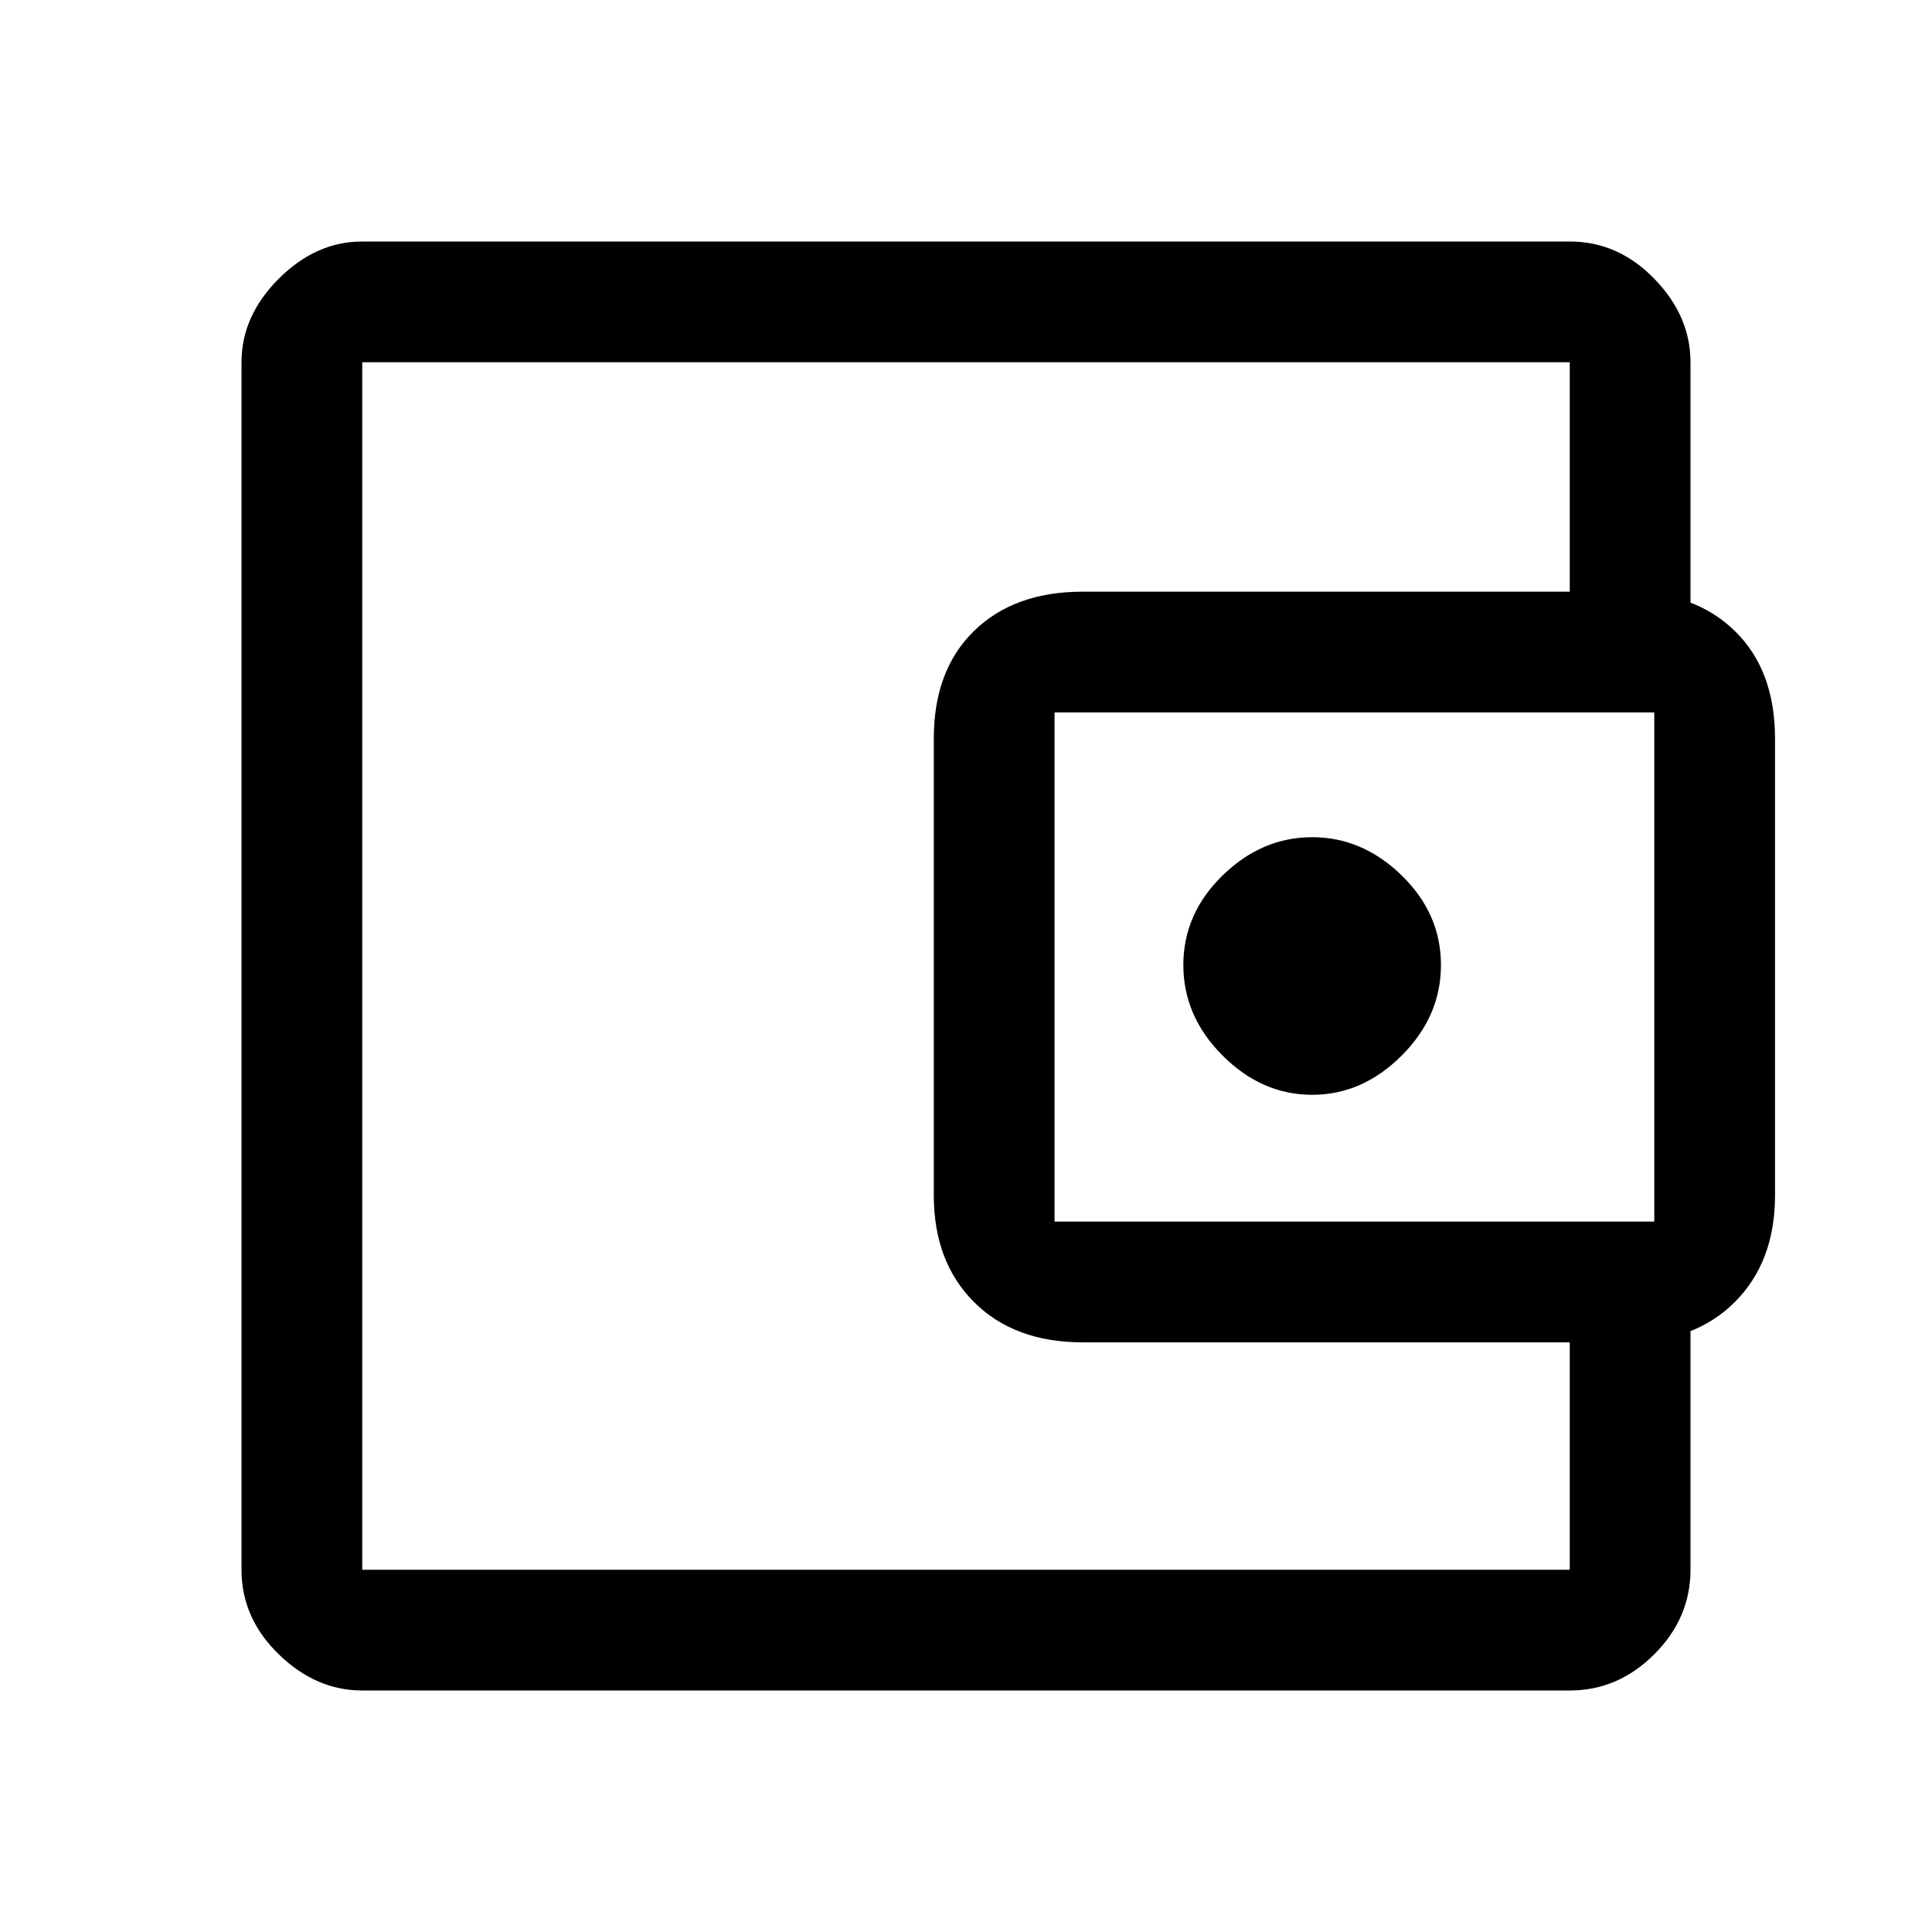
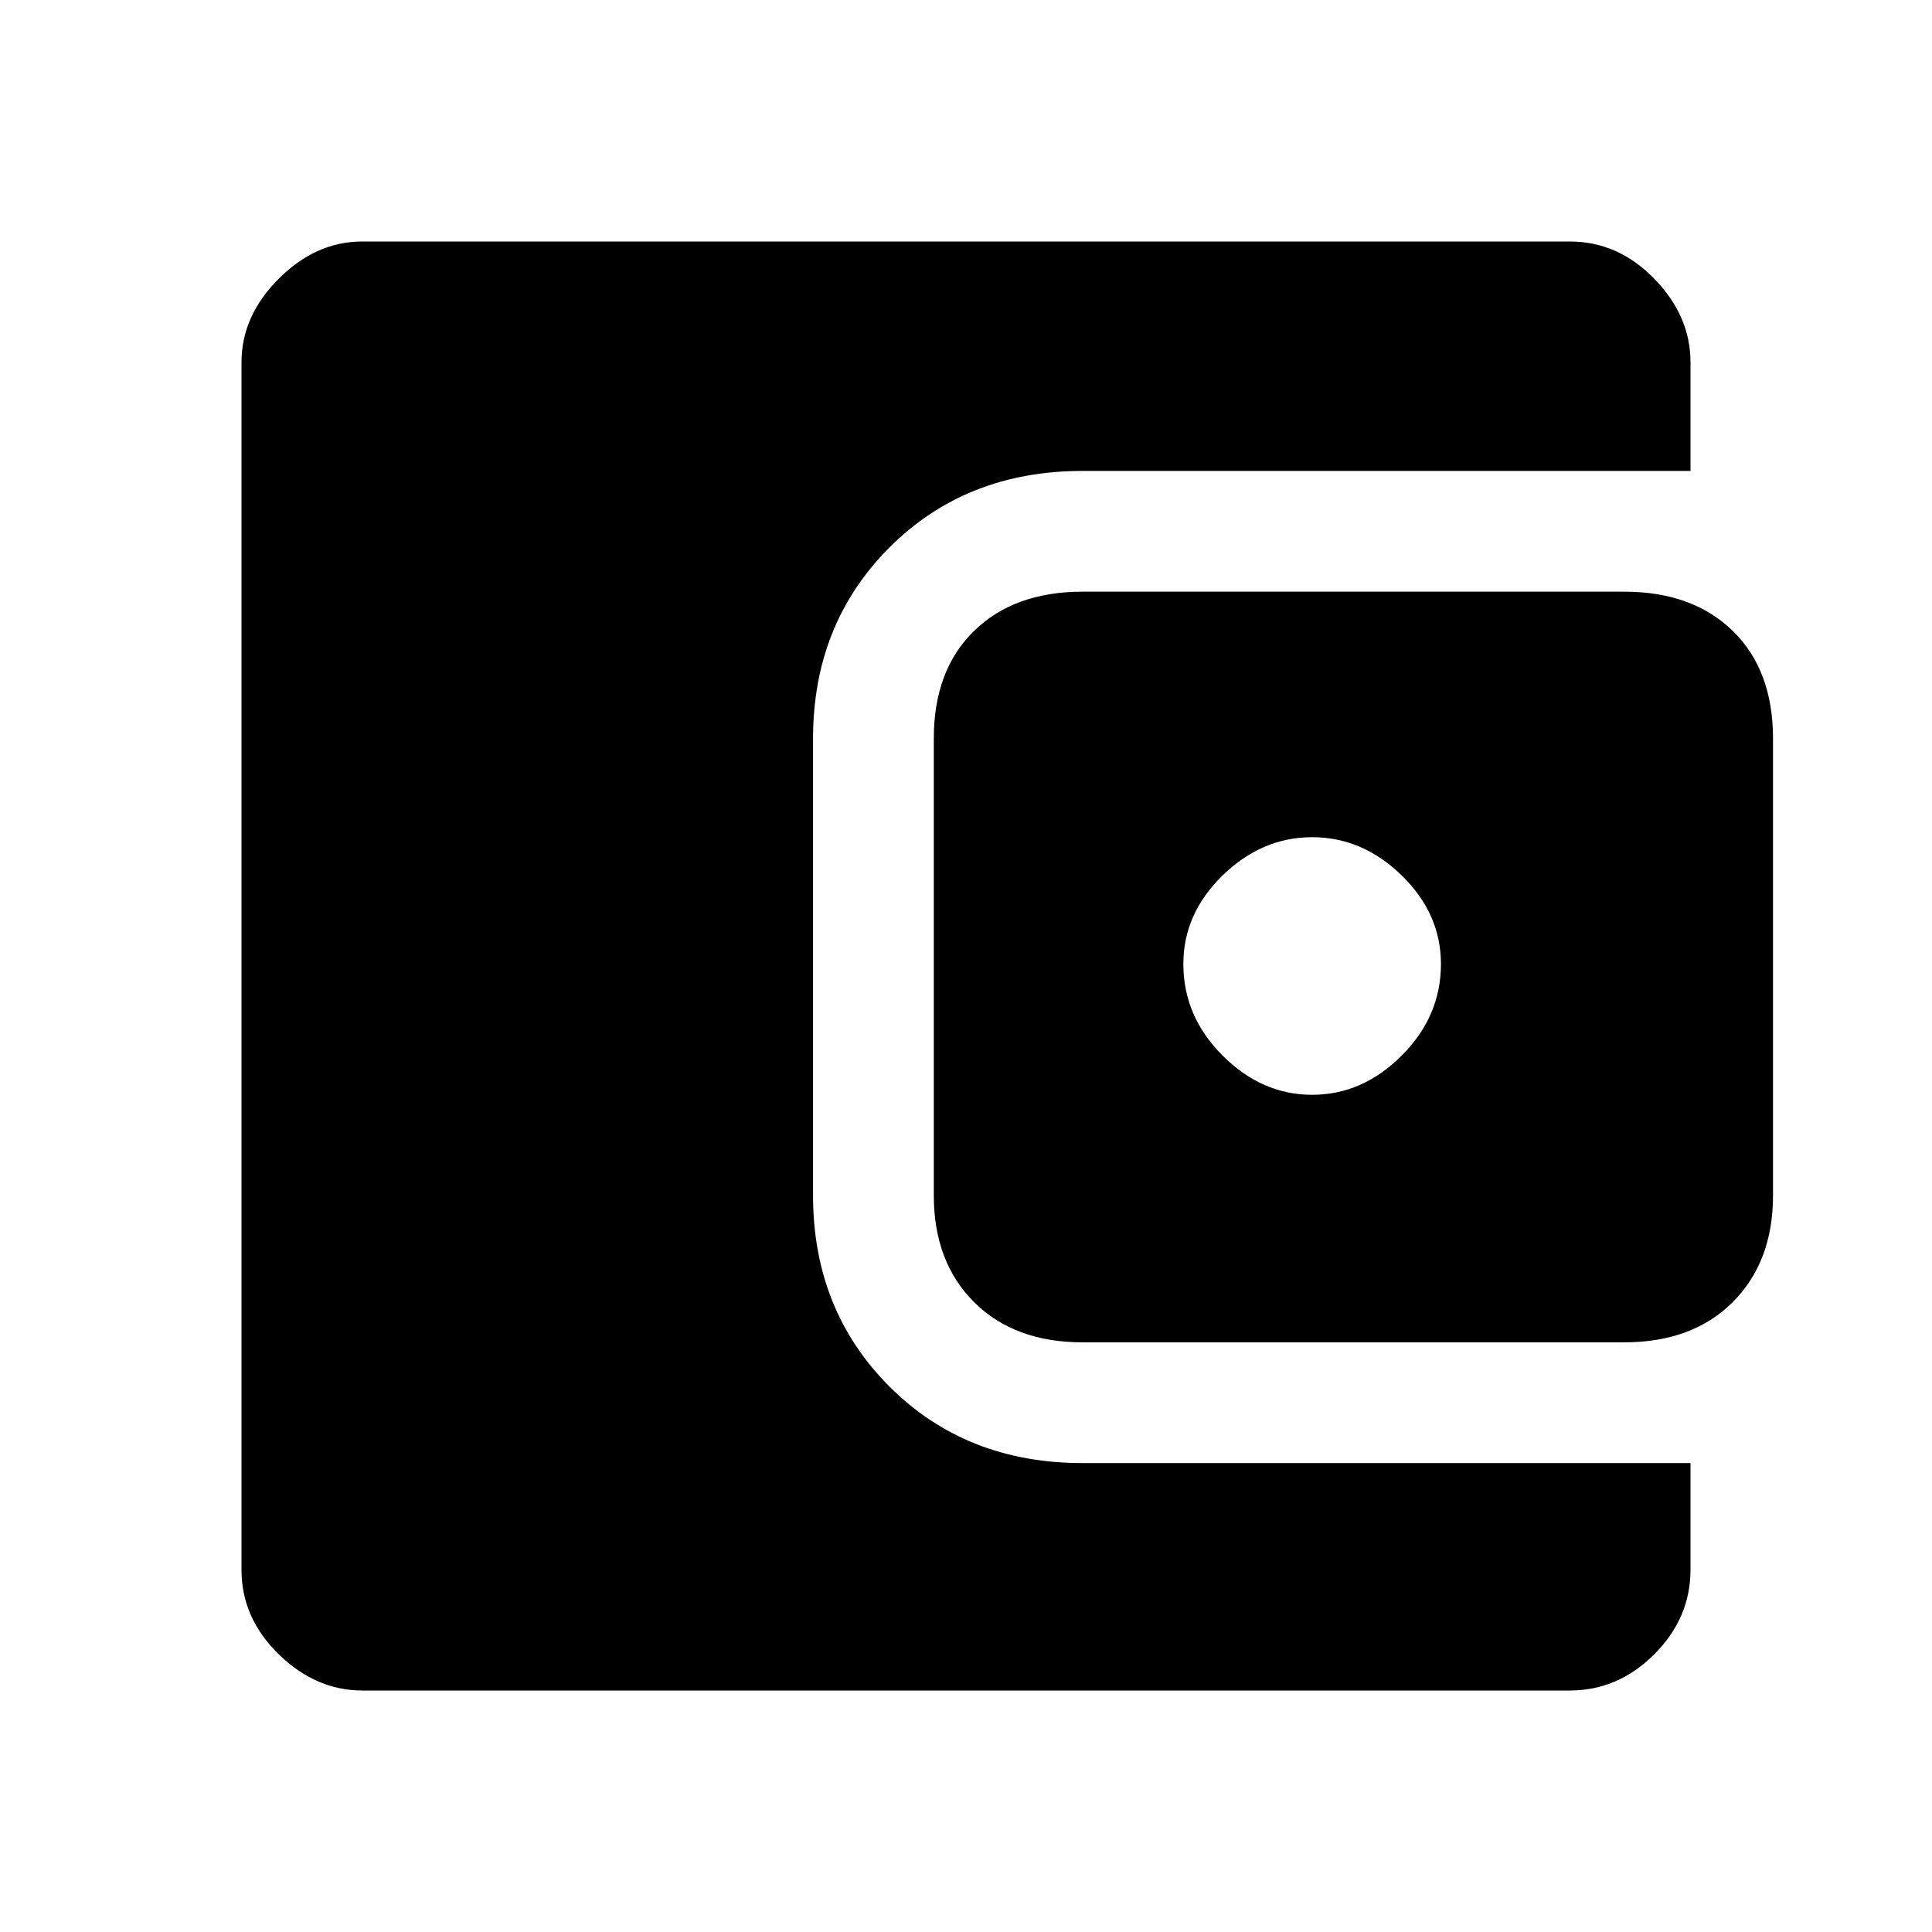
<svg xmlns="http://www.w3.org/2000/svg" height="48" viewBox="0 96 960 960" width="48">
-   <path d="M652 640q25 0 44.5-19.5t19.5-45q0-25.5-19.5-44.5T652 512q-25 0-44.5 19T588 575.5q0 25.5 19.5 45T652 640ZM180 823v53-600 547Zm0 113q-23 0-41.5-18T120 876V276q0-23 18.5-41.5T180 216h600q24 0 42 18.5t18 41.5v134h-60V276H180v600h600V743h60v133q0 24-18 42t-42 18H180Zm358-173q-34 0-54-20t-20-53V463q0-34 20-53.5t54-19.5h270q34 0 54 19.5t20 53.5v227q0 33-20 53t-54 20H538Zm284-60V450H524v253h298Z" />
+   <path d="M652 640q25 0 44.5-19.5T716 575q0-25-19.5-44T652 512q-25 0-44.5 19T588 575q0 26 19.5 45.5T652 640ZM538 763q-34 0-54-20t-20-53V463q0-34 20-53.5t54-19.5h269q34 0 54 19.5t20 53.5v227q0 33-20 53t-54 20H538ZM180 936q-23 0-41.5-18T120 876V276q0-23 18.5-41.5T180 216h600q24 0 42 18.5t18 41.5v54H538q-58 0-96 38t-38 95v227q0 57 38 95t96 38h302v53q0 24-18 42t-42 18H180Z" />
</svg>
